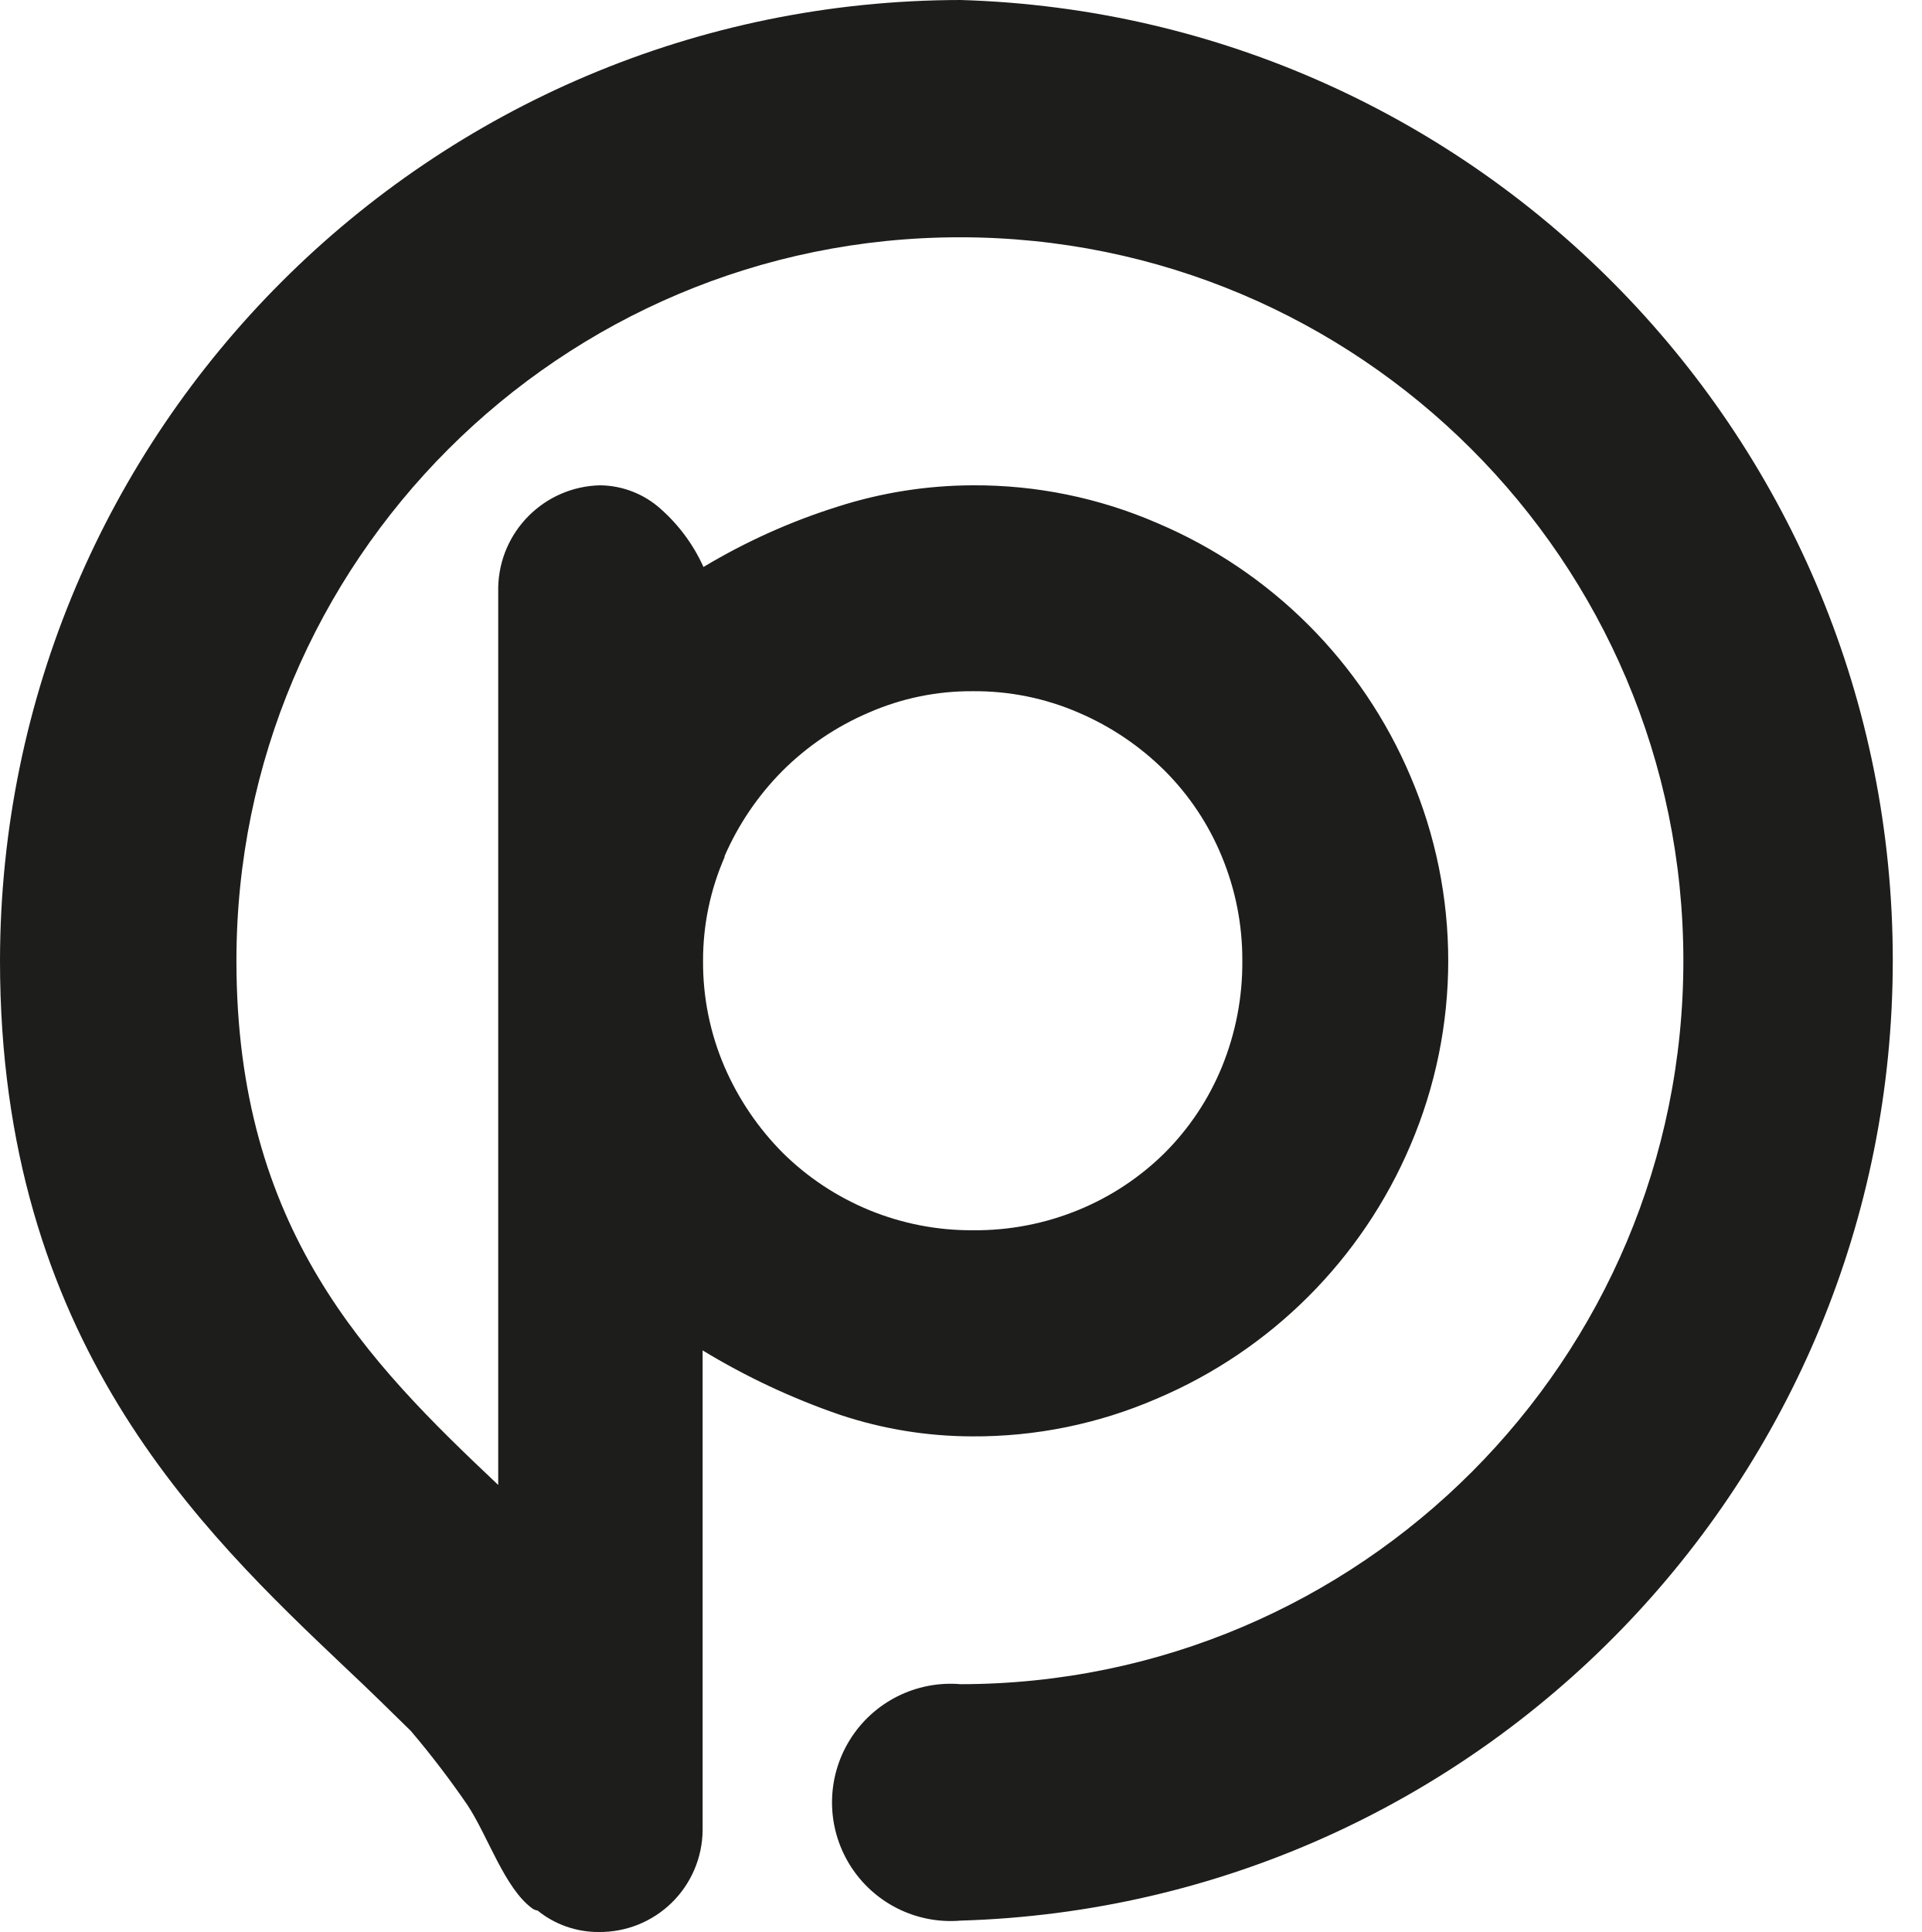
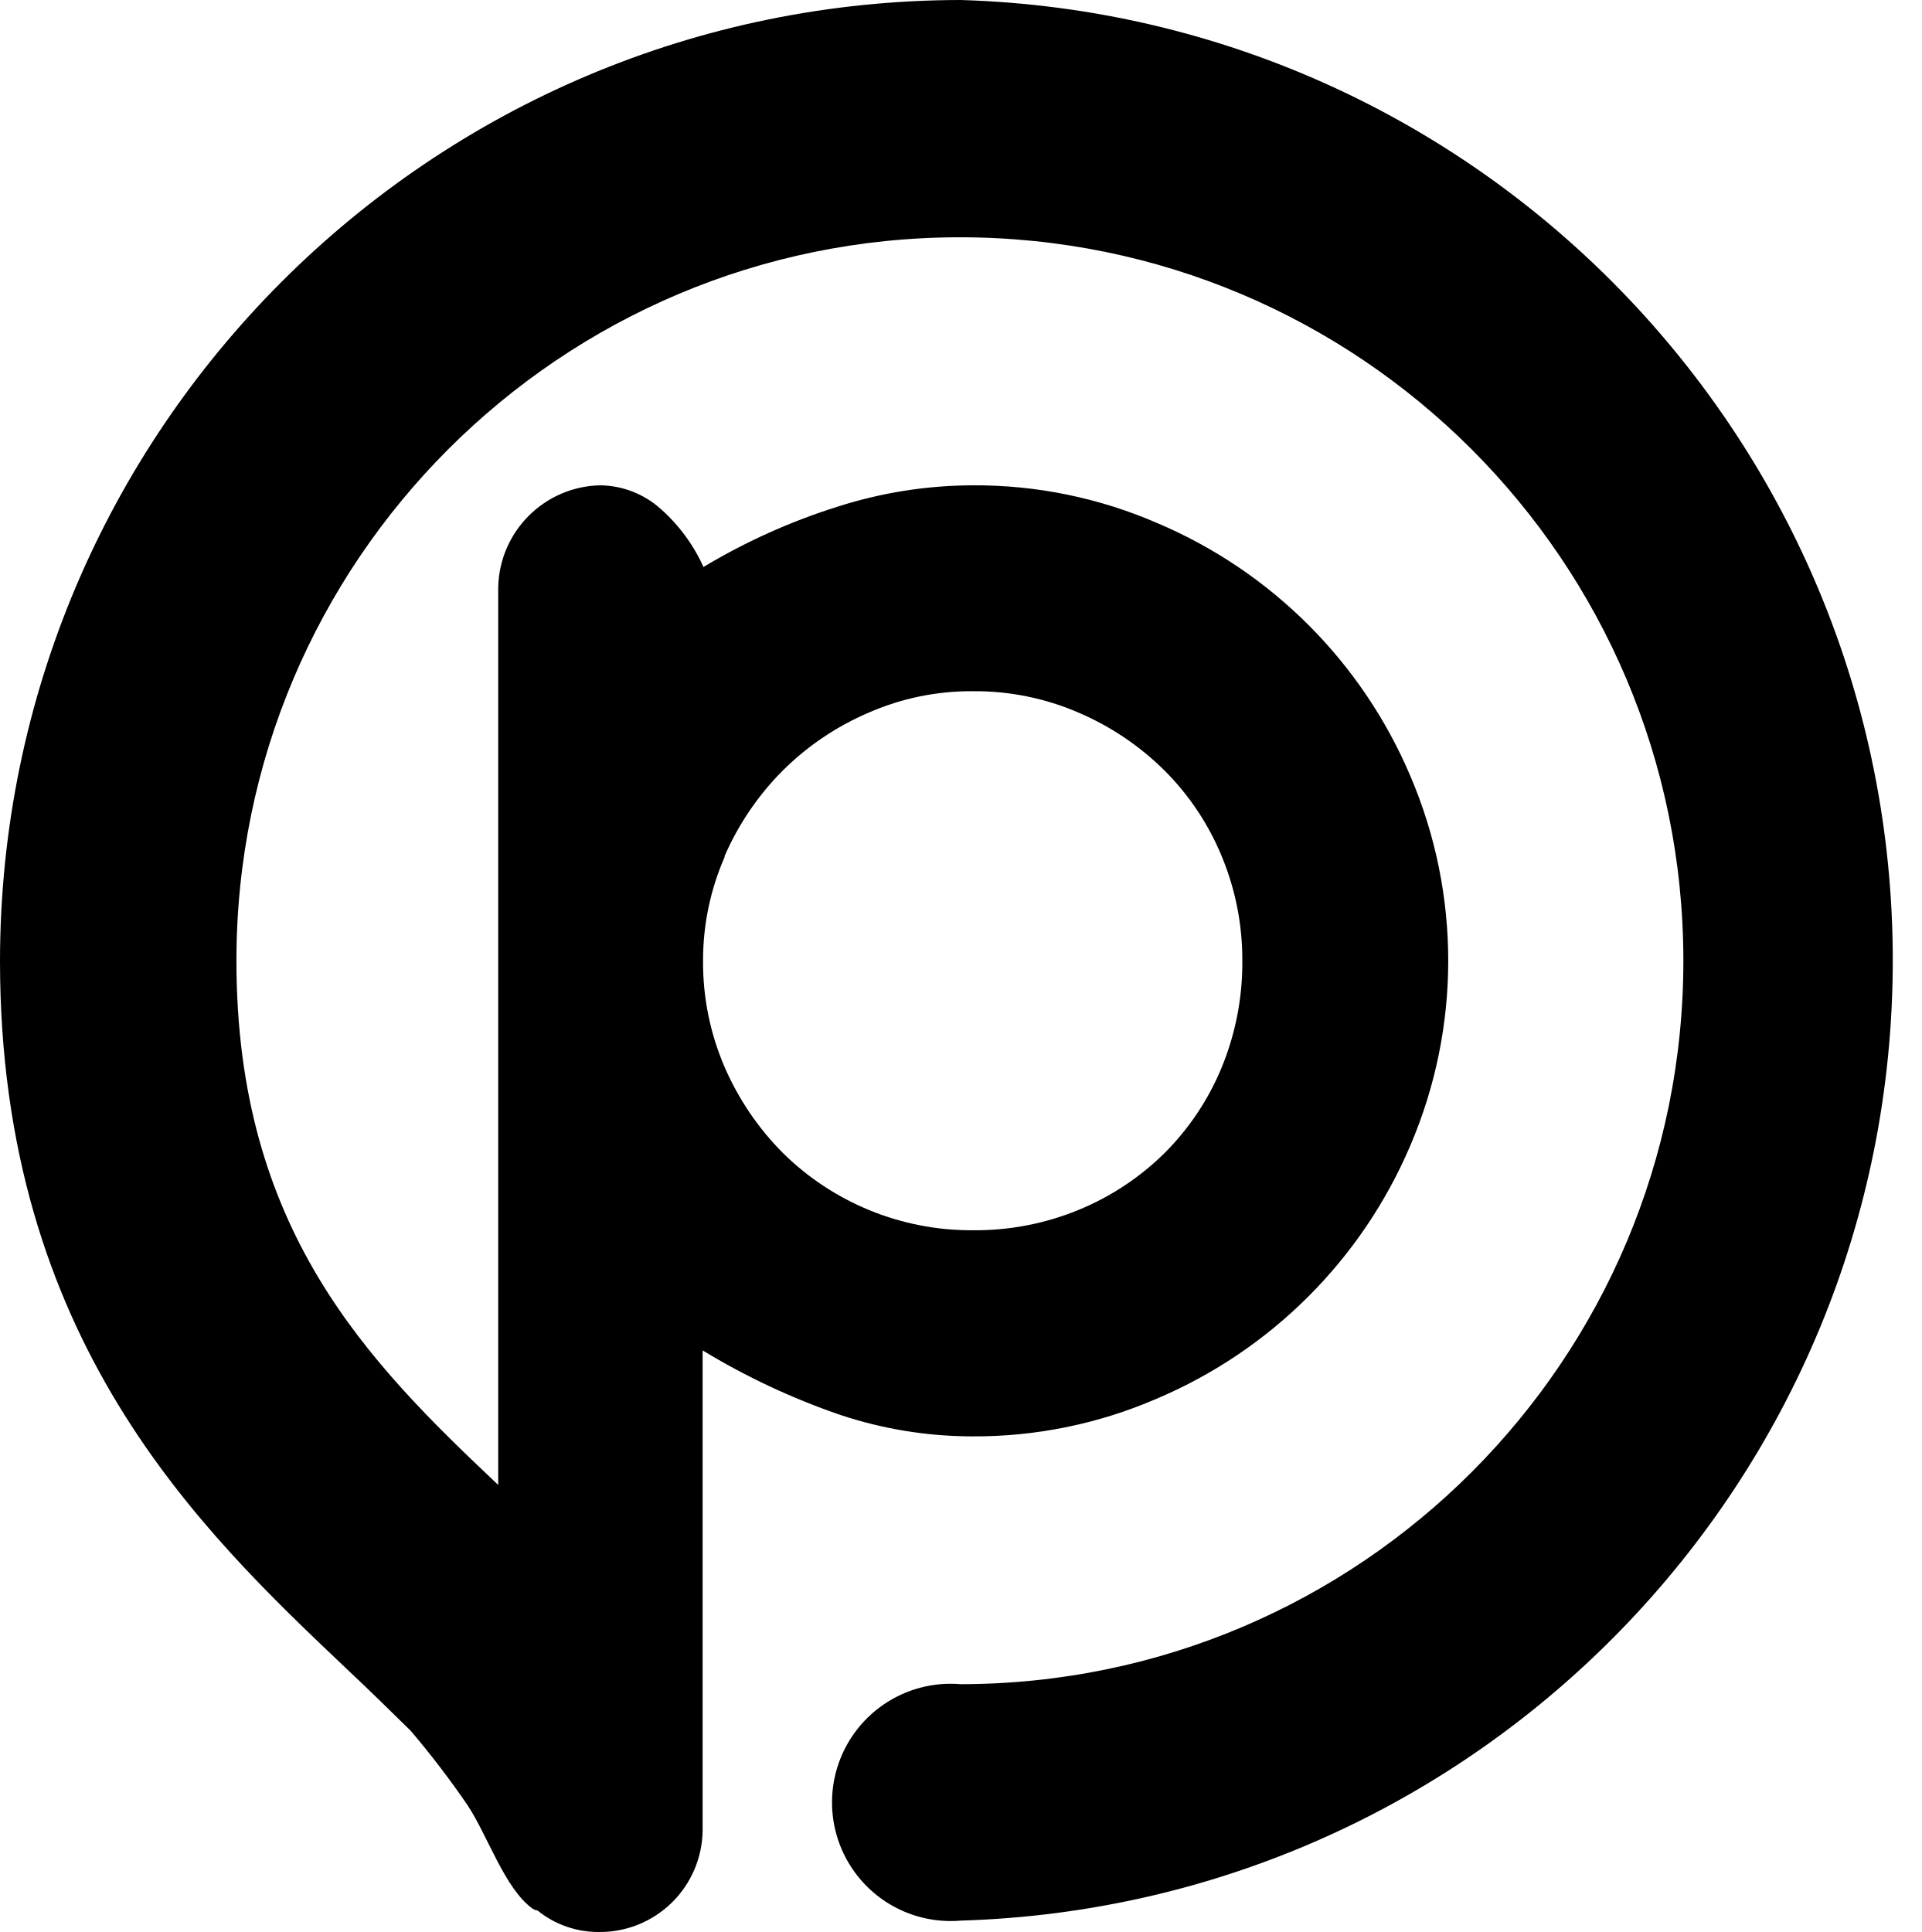
<svg xmlns="http://www.w3.org/2000/svg" viewBox="0 0 89.39 89.89">
-   <defs>
-     <style>.cls-1{fill:#1d1d1b;}</style>
-   </defs>
  <g id="Layer_2" data-name="Layer 2">
    <g id="Capa_1" data-name="Capa 1">
      <path class="cls-1" d="M44.7,0A44.75,44.75,0,0,0,0,44.7C0,62.35,9.31,71.18,16.11,77.63c1.07,1,2.08,2,3,2.9A41.9,41.9,0,0,1,21.76,84c.95,1.45,1.72,3.85,3,4.79a.53.53,0,0,0,.25.1,4.48,4.48,0,0,0,2.83,1,4.78,4.78,0,0,0,4.85-4.74V62.83a32.84,32.84,0,0,0,6.4,3,19.53,19.53,0,0,0,6.13,1,21.29,21.29,0,0,0,8.59-1.75A22.26,22.26,0,0,0,65.62,53.29a21.84,21.84,0,0,0,0-17.18A22.2,22.2,0,0,0,53.85,24.34a21.29,21.29,0,0,0-8.59-1.76,20.78,20.78,0,0,0-6.31,1,29,29,0,0,0-6.22,2.8,8,8,0,0,0-2-2.71,4.29,4.29,0,0,0-2.81-1.09,4.85,4.85,0,0,0-4.74,4.75V69.09C17.09,63.34,11,57.21,11,44.7A33.66,33.66,0,1,1,44.7,78.36a5.52,5.52,0,1,0,0,11A44.7,44.7,0,0,0,44.7,0Zm-11,39.86a13,13,0,0,1,2.71-4,12.79,12.79,0,0,1,4-2.7,11.85,11.85,0,0,1,4.84-1,12.12,12.12,0,0,1,4.94,1,12.86,12.86,0,0,1,4,2.7,12.19,12.19,0,0,1,2.66,4,12.51,12.51,0,0,1,.95,4.84,12.79,12.79,0,0,1-.95,4.94,12.19,12.19,0,0,1-2.66,4,12.38,12.38,0,0,1-4,2.65,12.61,12.61,0,0,1-4.94.95,12.47,12.47,0,0,1-8.83-3.6,13,13,0,0,1-2.71-4,12.28,12.28,0,0,1-1-4.94A12,12,0,0,1,33.72,39.86Z" />
    </g>
  </g>
</svg>
